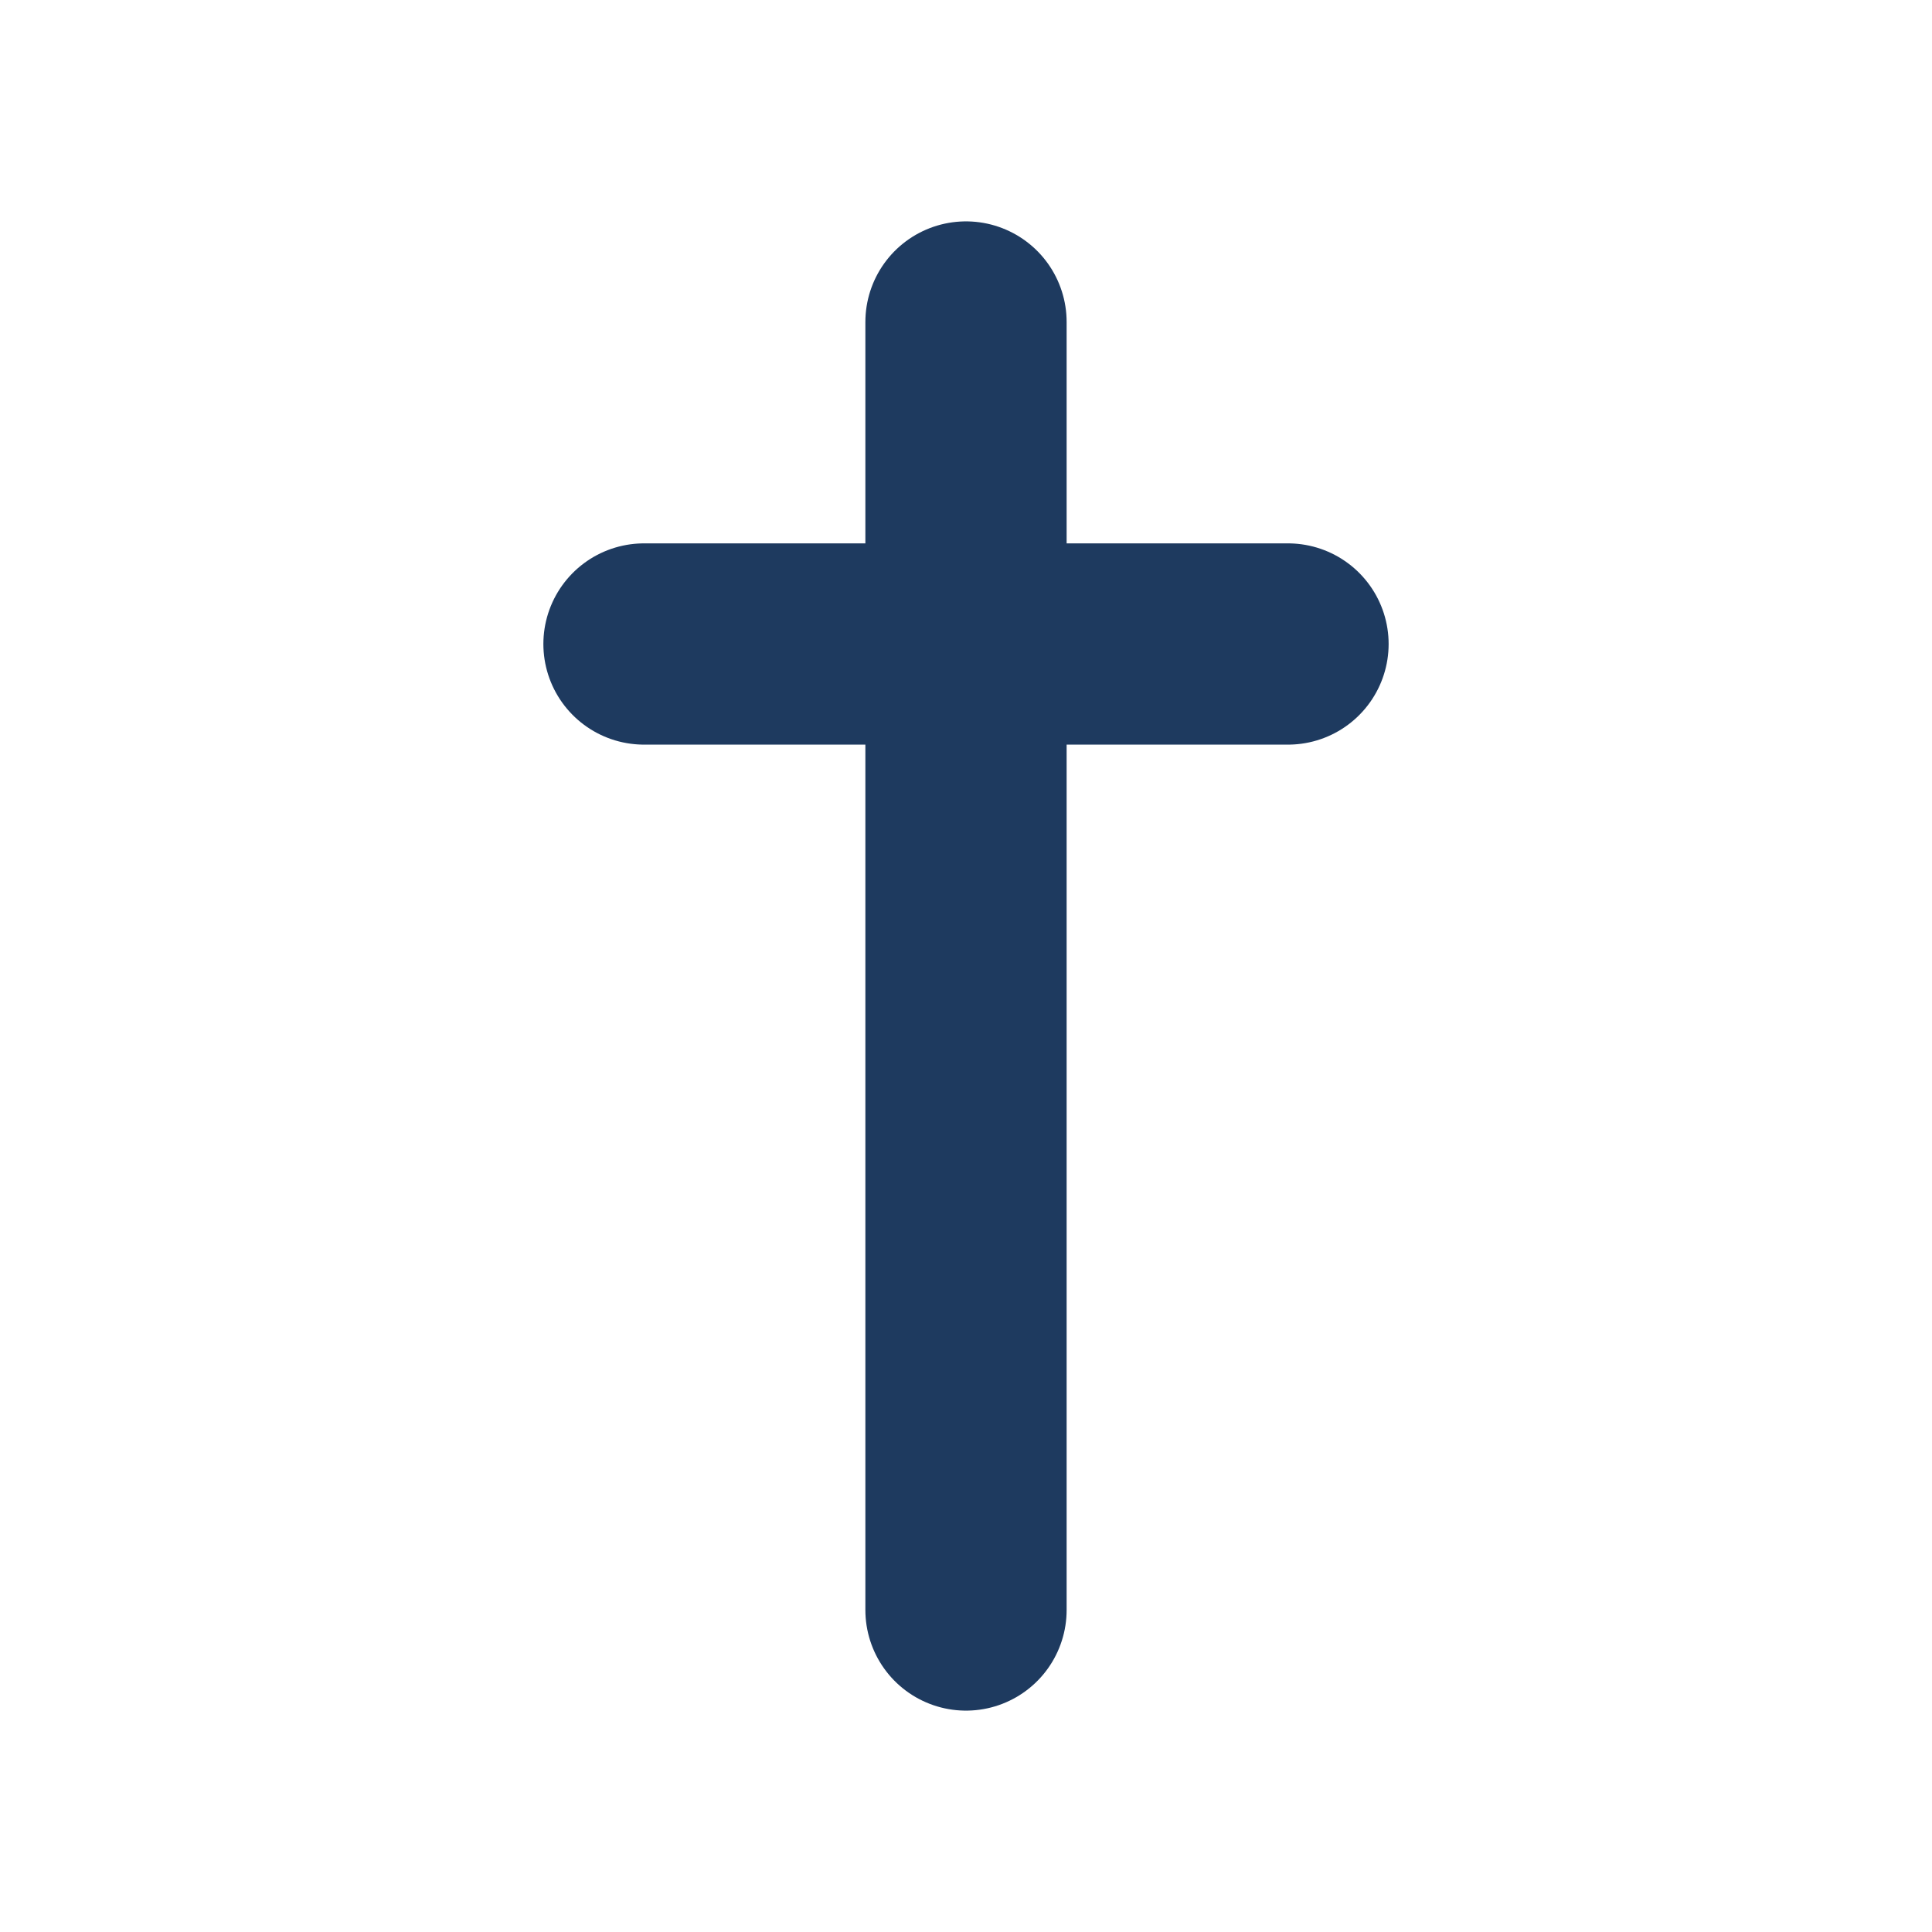
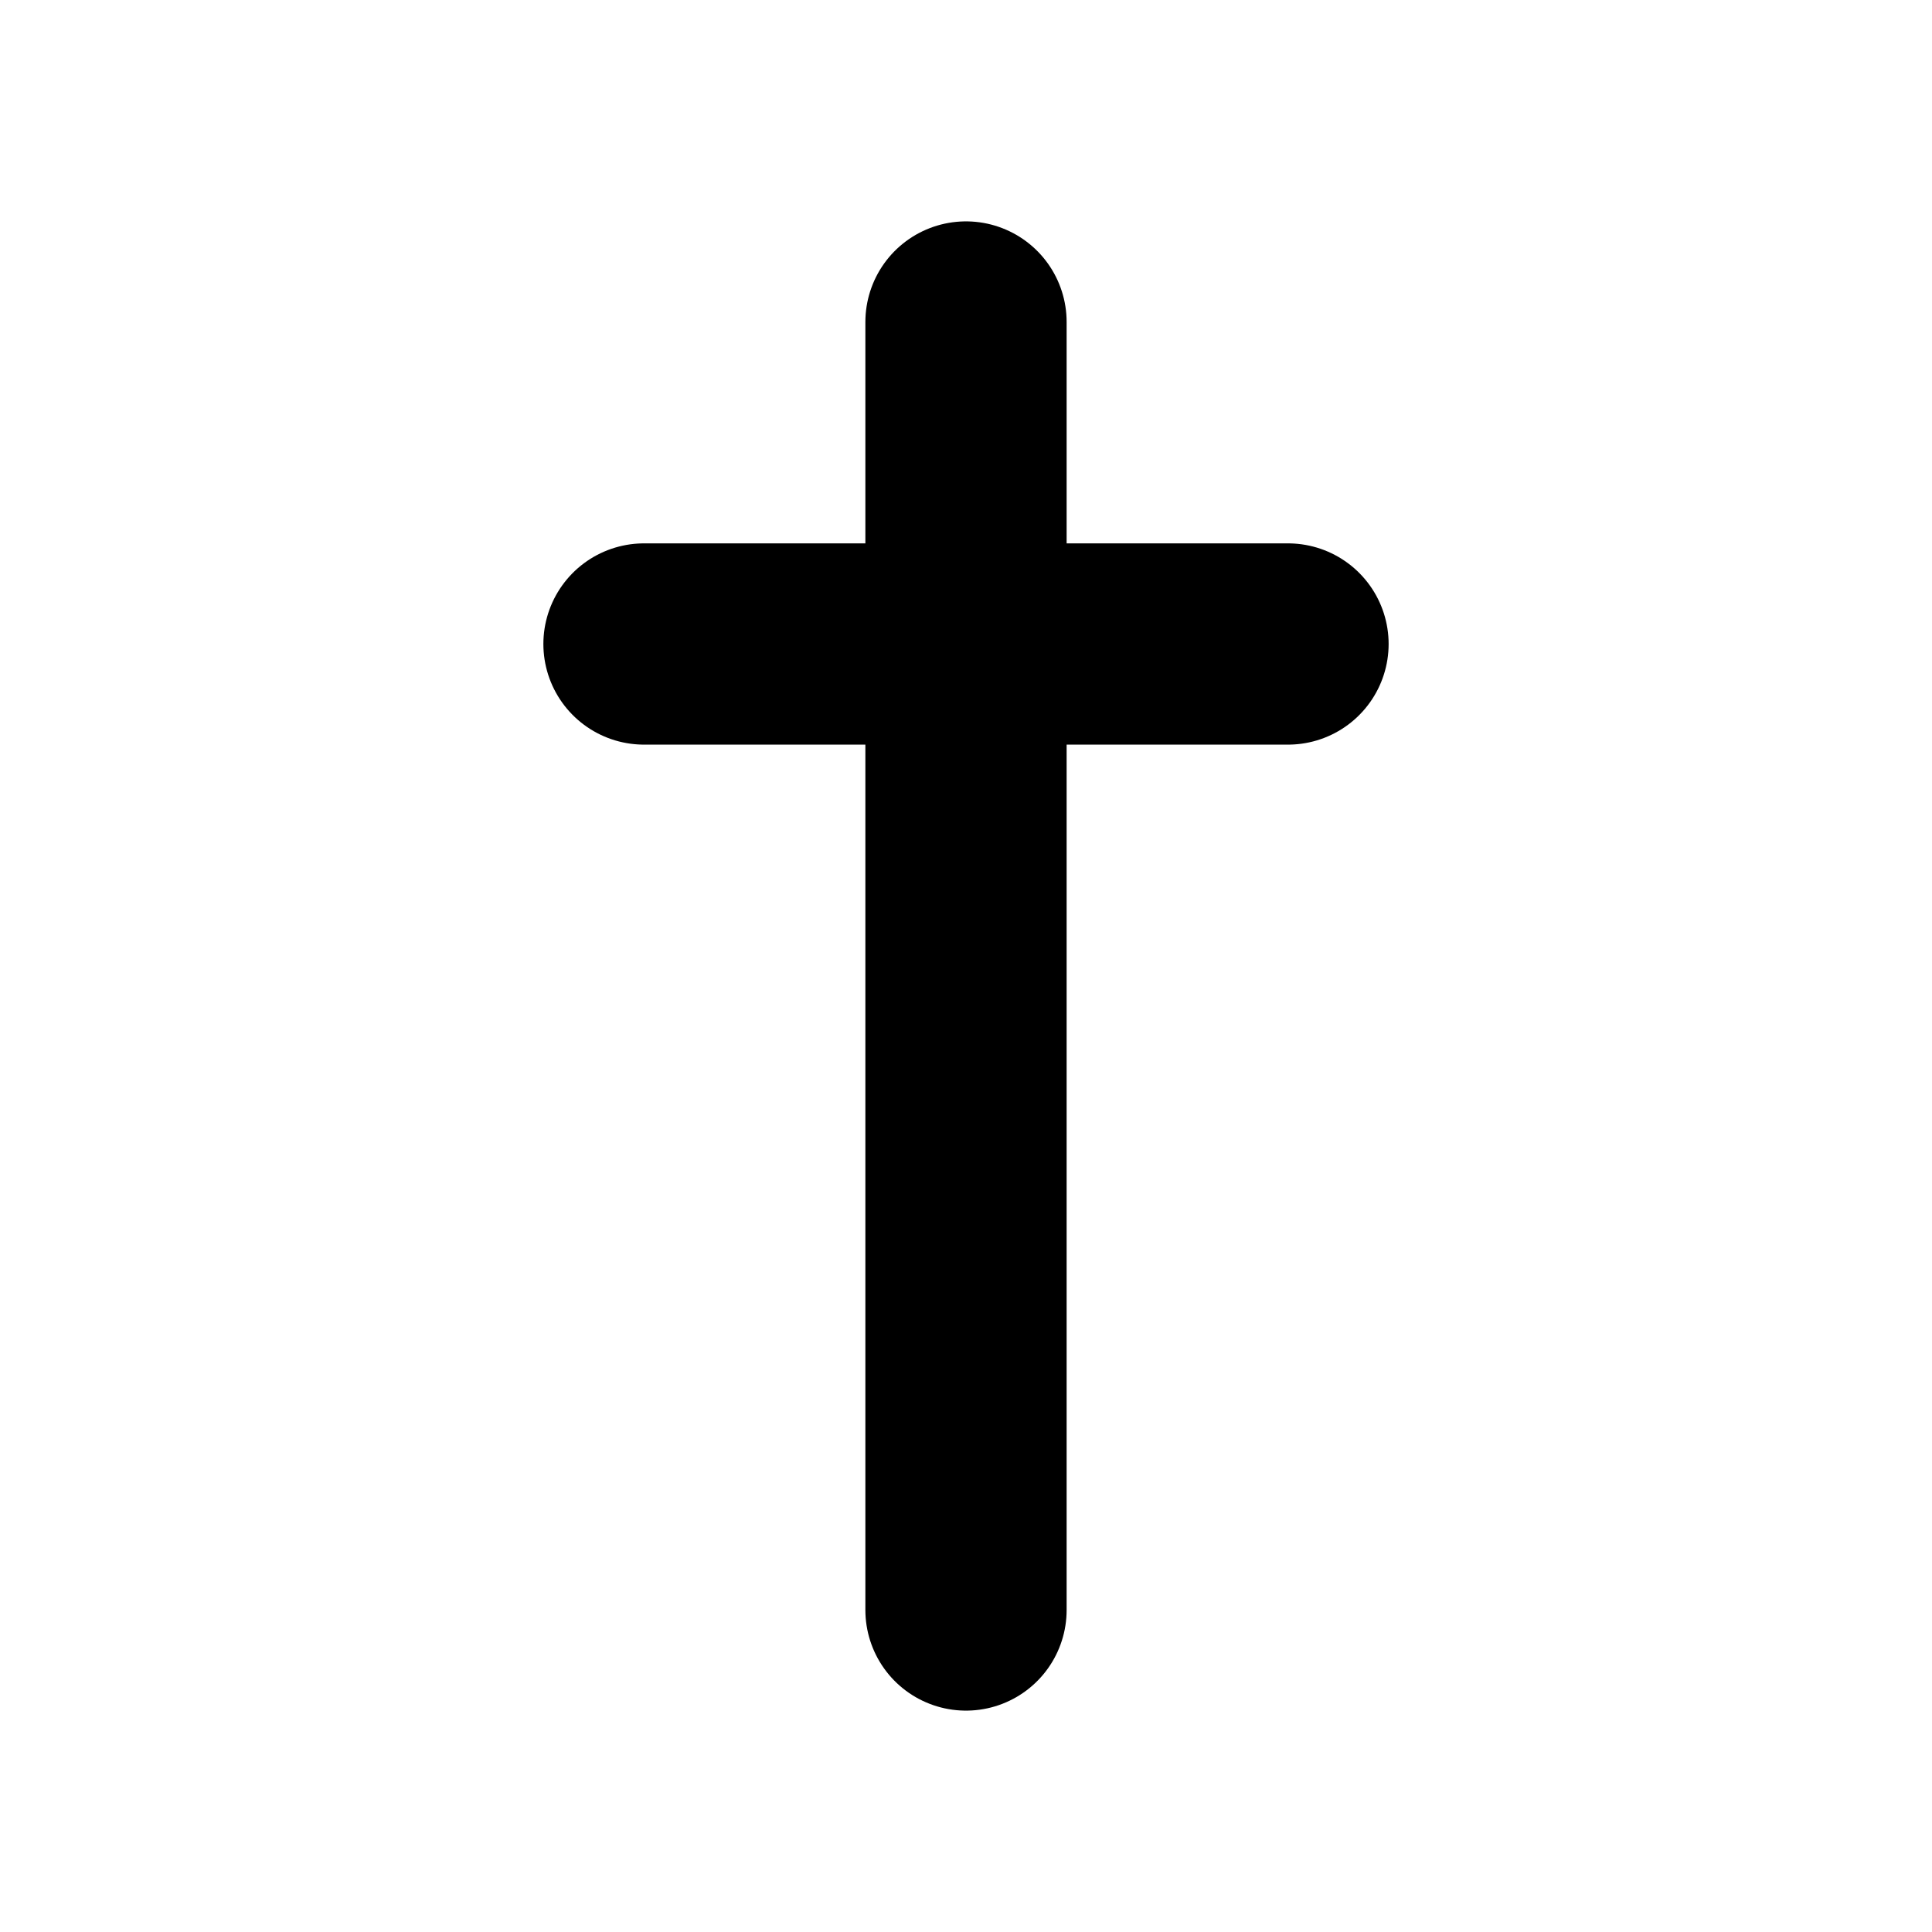
- <svg width="24" height="24" viewBox="0 0 24 24" fill="none" stroke="#1e3a5f" stroke-width="2.5" stroke-linecap="round" stroke-linejoin="round" aria-hidden="true">
+ <svg width="24" height="24" viewBox="0 0 24 24" fill="none" stroke="currentColor" stroke-width="2.5" stroke-linecap="round" stroke-linejoin="round" aria-hidden="true">
  <path d="M12 4v16" />
  <path d="M8 8h8" />
</svg>
